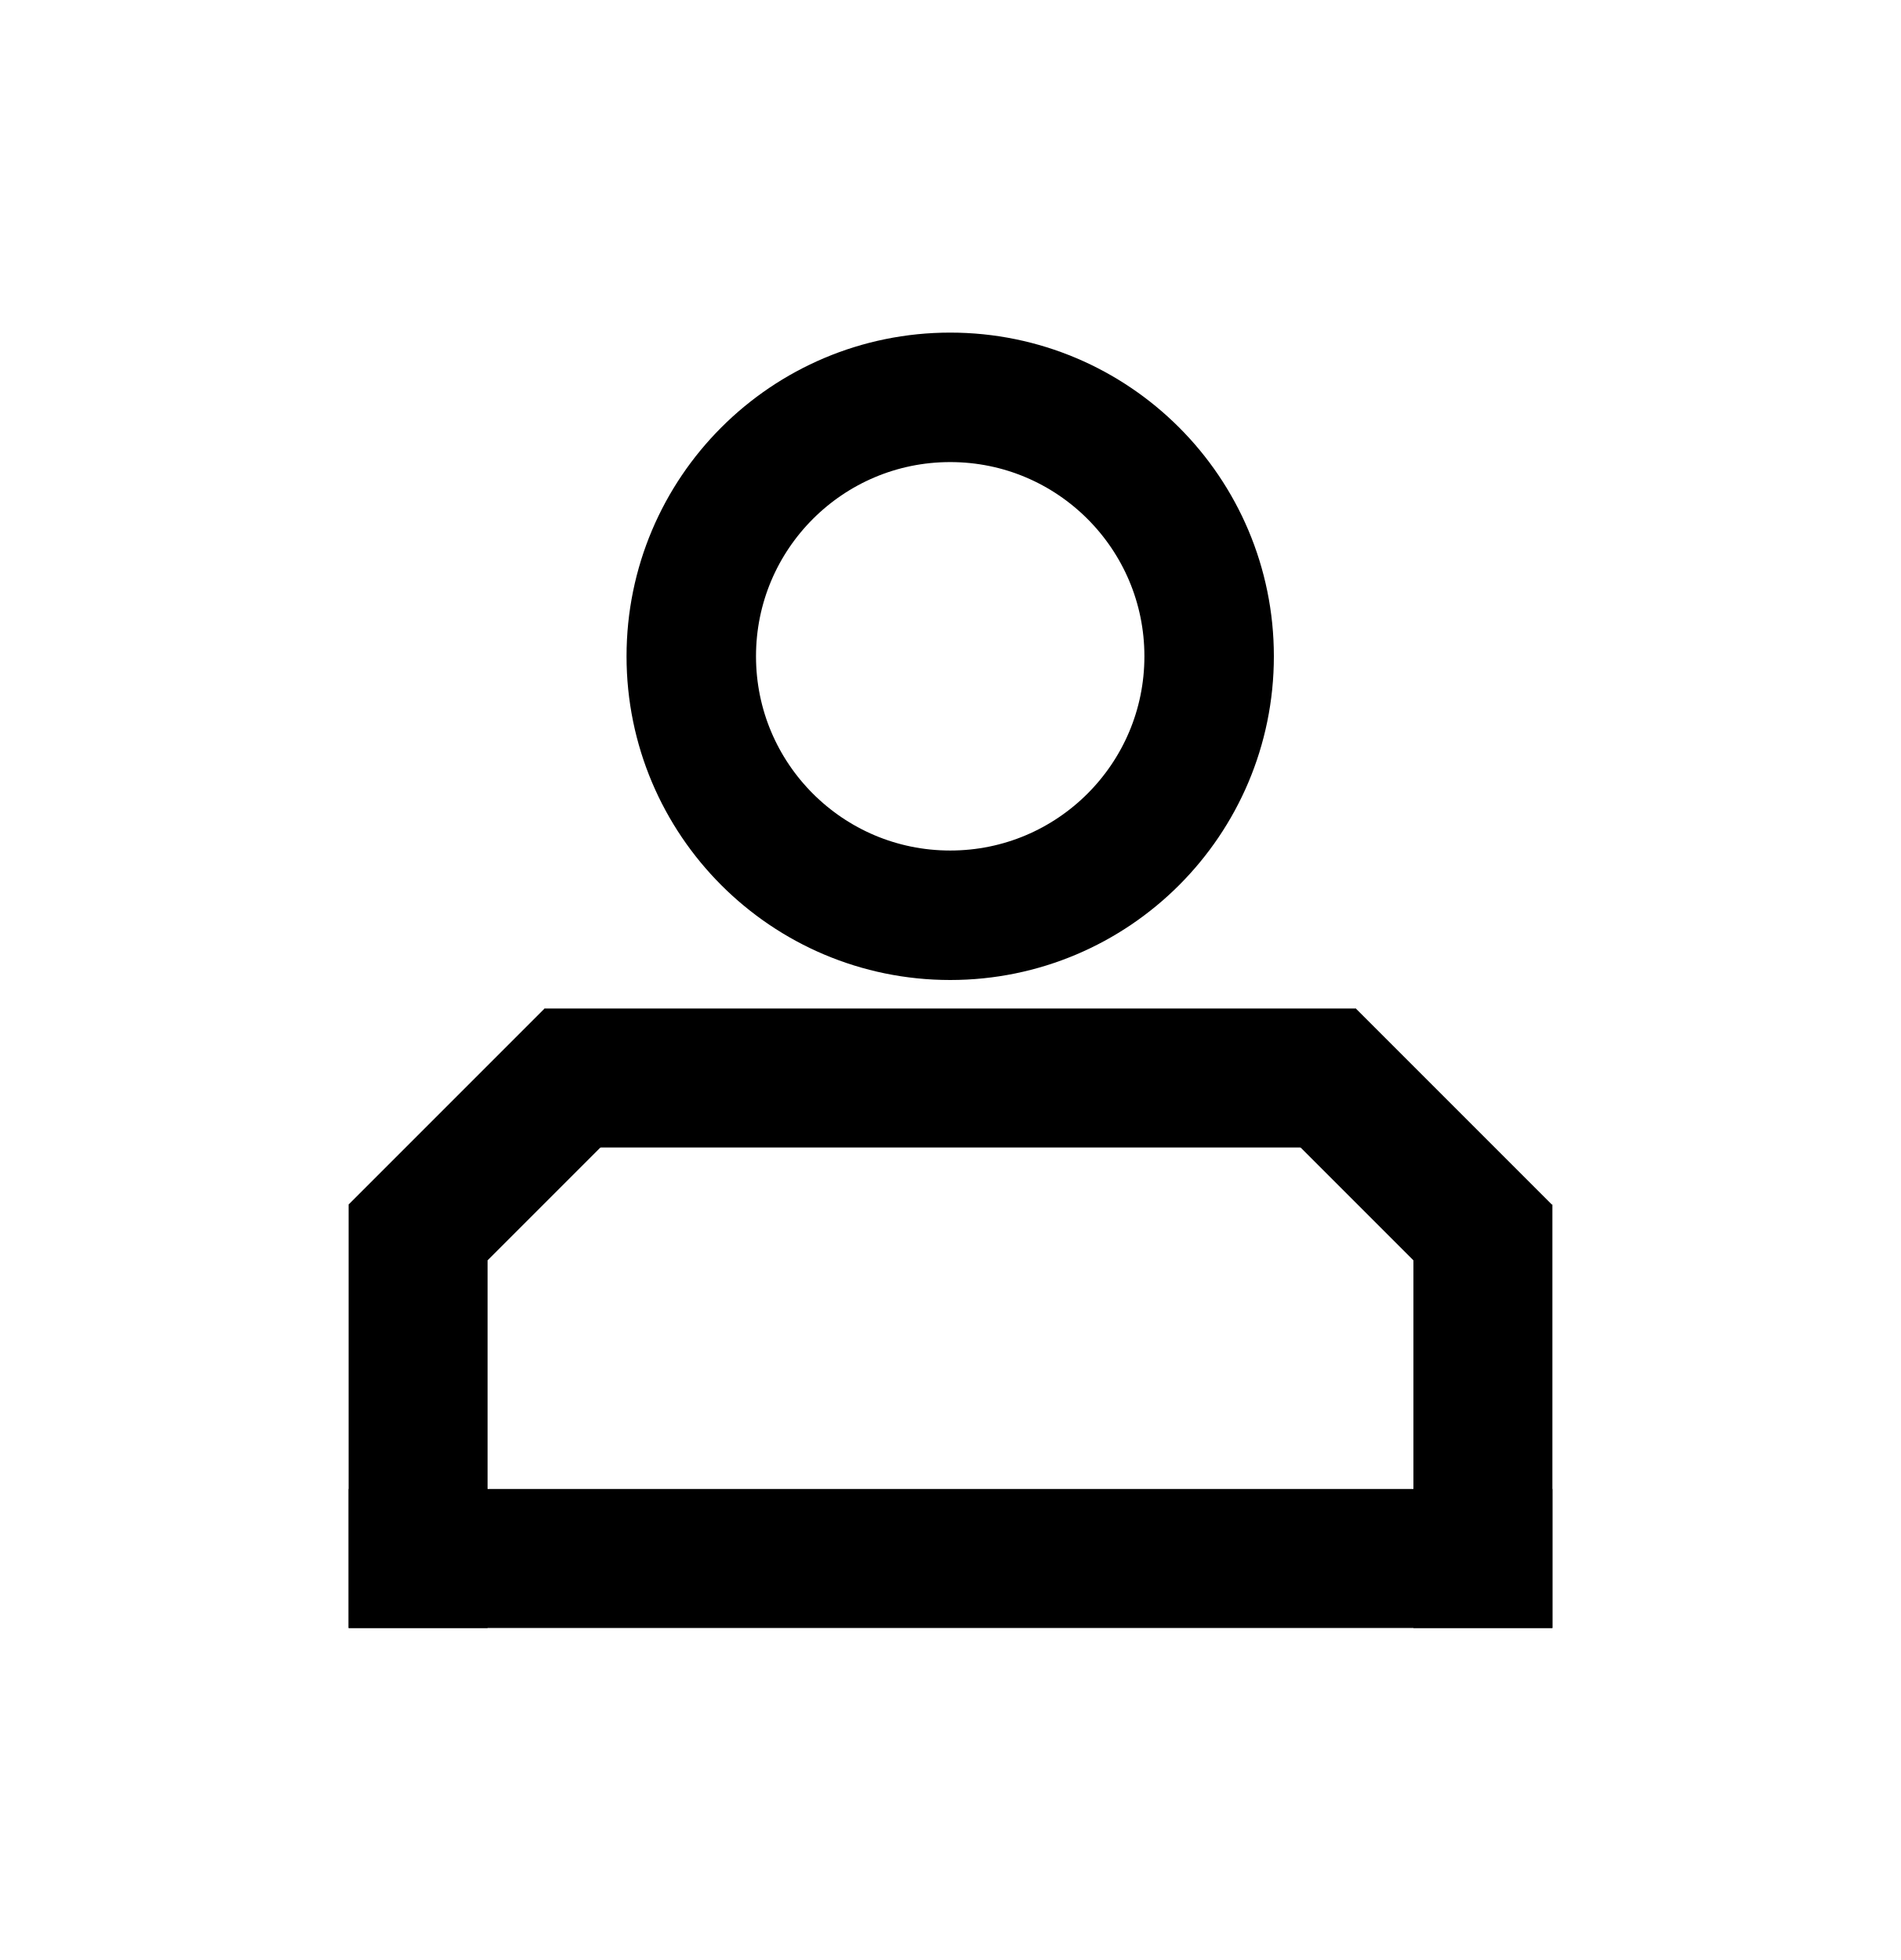
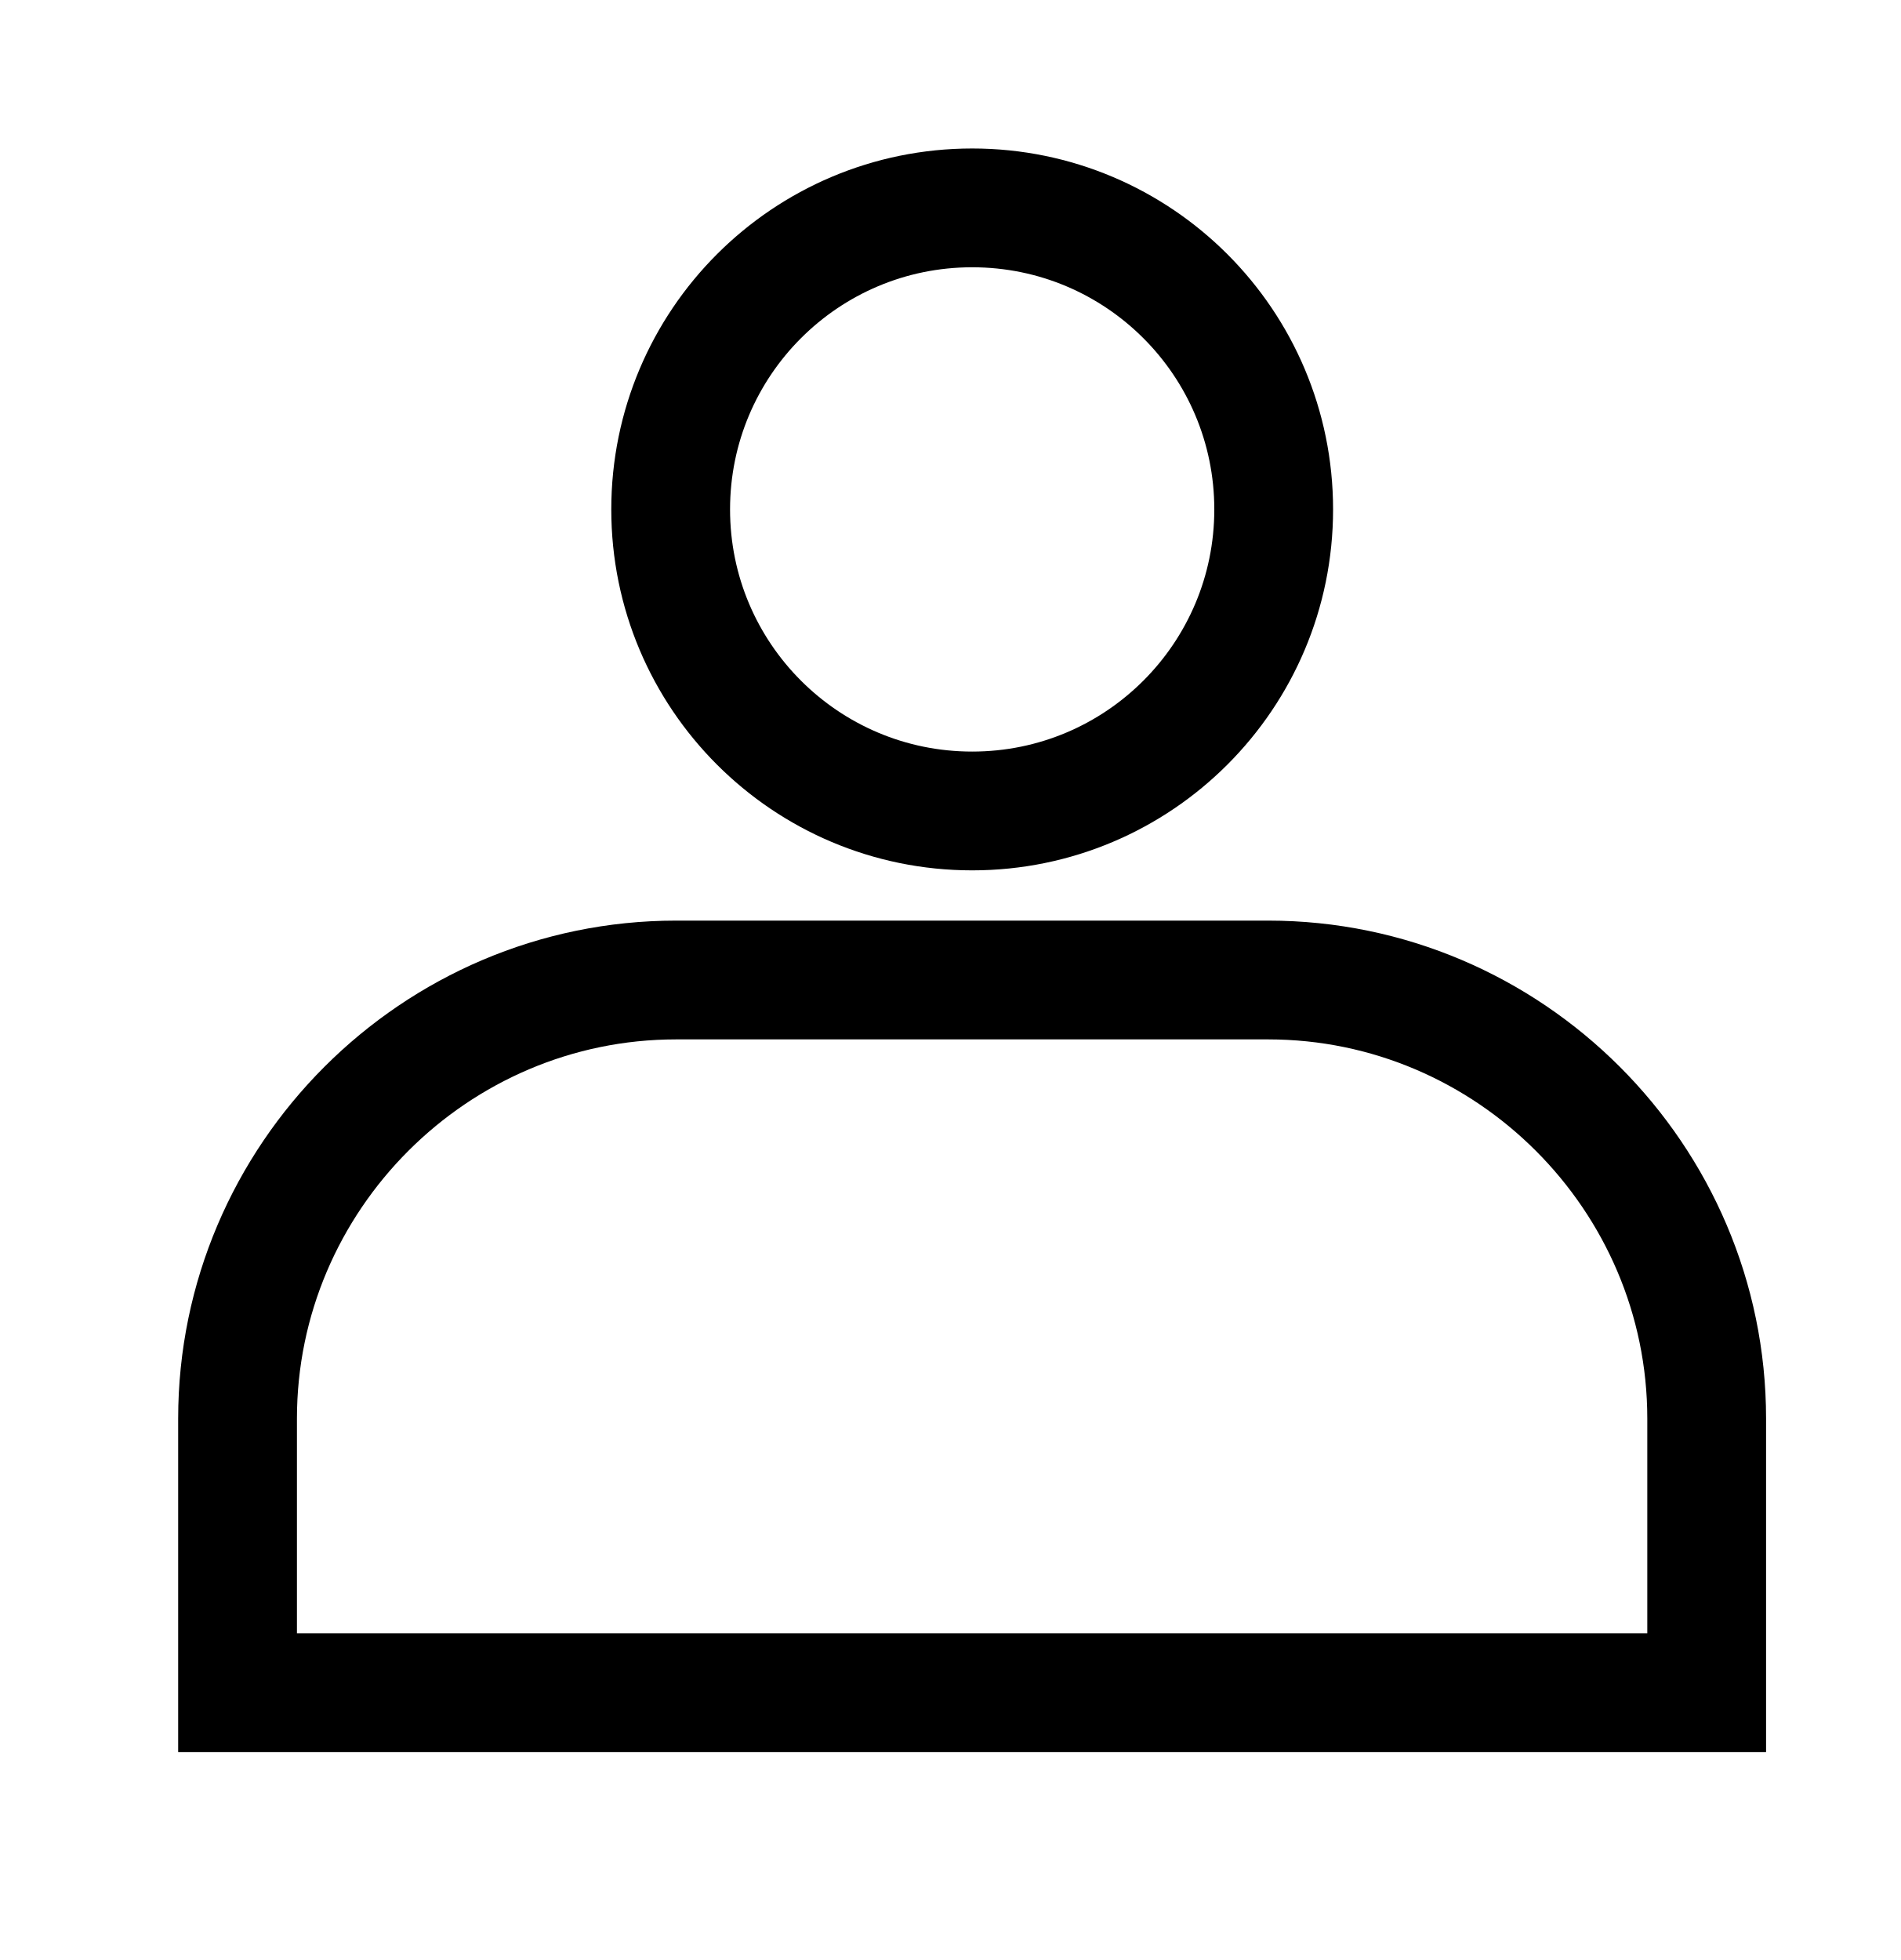
<svg xmlns="http://www.w3.org/2000/svg" viewBox="0 0 32 33">
-   <circle fill="none" cx="16" cy="11.05" r="4.36" stroke="currentColor" stroke-width="2.18" />
-   <path d="M8.21 27.4v-7.12H5.87v7.13h2.34Z" fill="currentColor" />
-   <path d="M26.14 25.07H5.87v2.34h20.27v-2.34Z" fill="currentColor" />
-   <path d="M26.14 27.4v-7.12H23.8v7.13h2.34ZM22.83 16.98H9.17v2.34h13.66v-2.34Z" fill="currentColor" />
-   <path d="m9.17 16.98-3.3 3.3 1.64 1.64 3.3-3.3-1.64-1.64ZM22.83 16.98l3.3 3.3-1.63 1.64-3.3-3.3 1.63-1.64Z" fill="currentColor" />
+   <path fill="none" d="M28.738 28.5H4v-4.615c0-4.062 3.323-7.385 7.385-7.385h9.969c4.061 0 7.384 3.323 7.384 7.385V28.5ZM16.37 13.654a5.077 5.077 0 1 0 0-10.154 5.077 5.077 0 0 0 0 10.154Z" stroke="currentColor" stroke-width="2" stroke-miterlimit="10" />
</svg>
